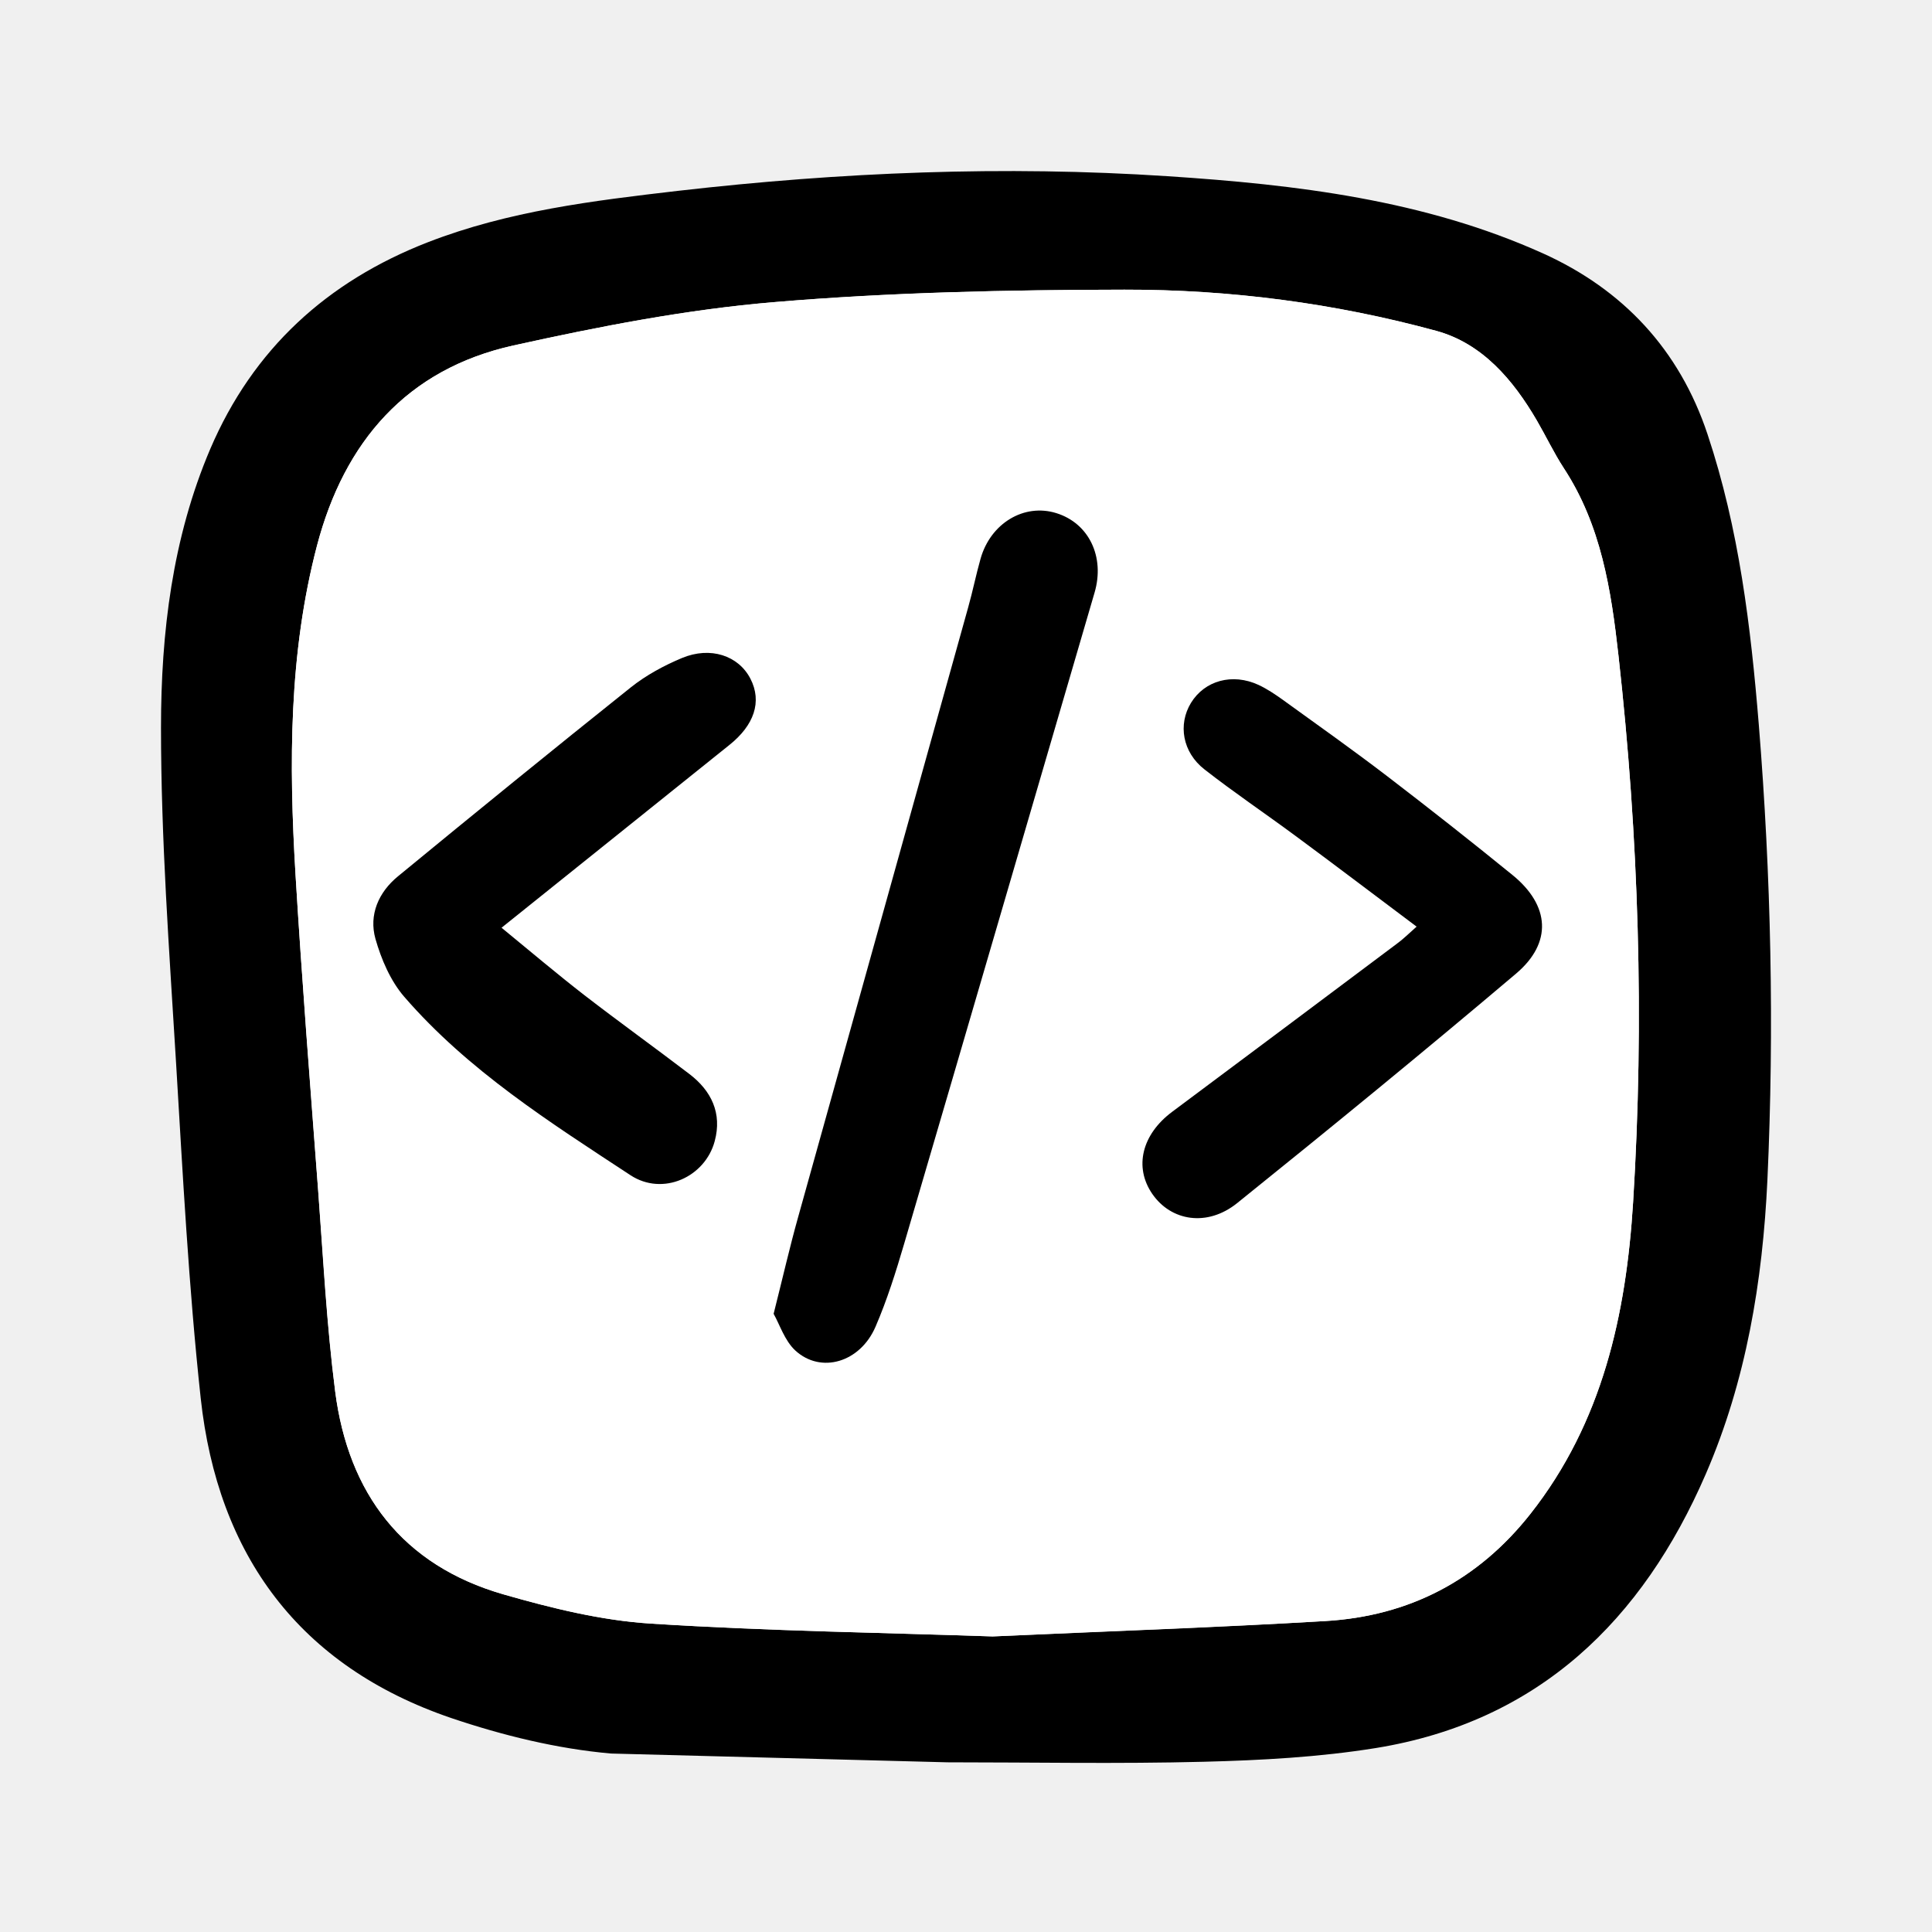
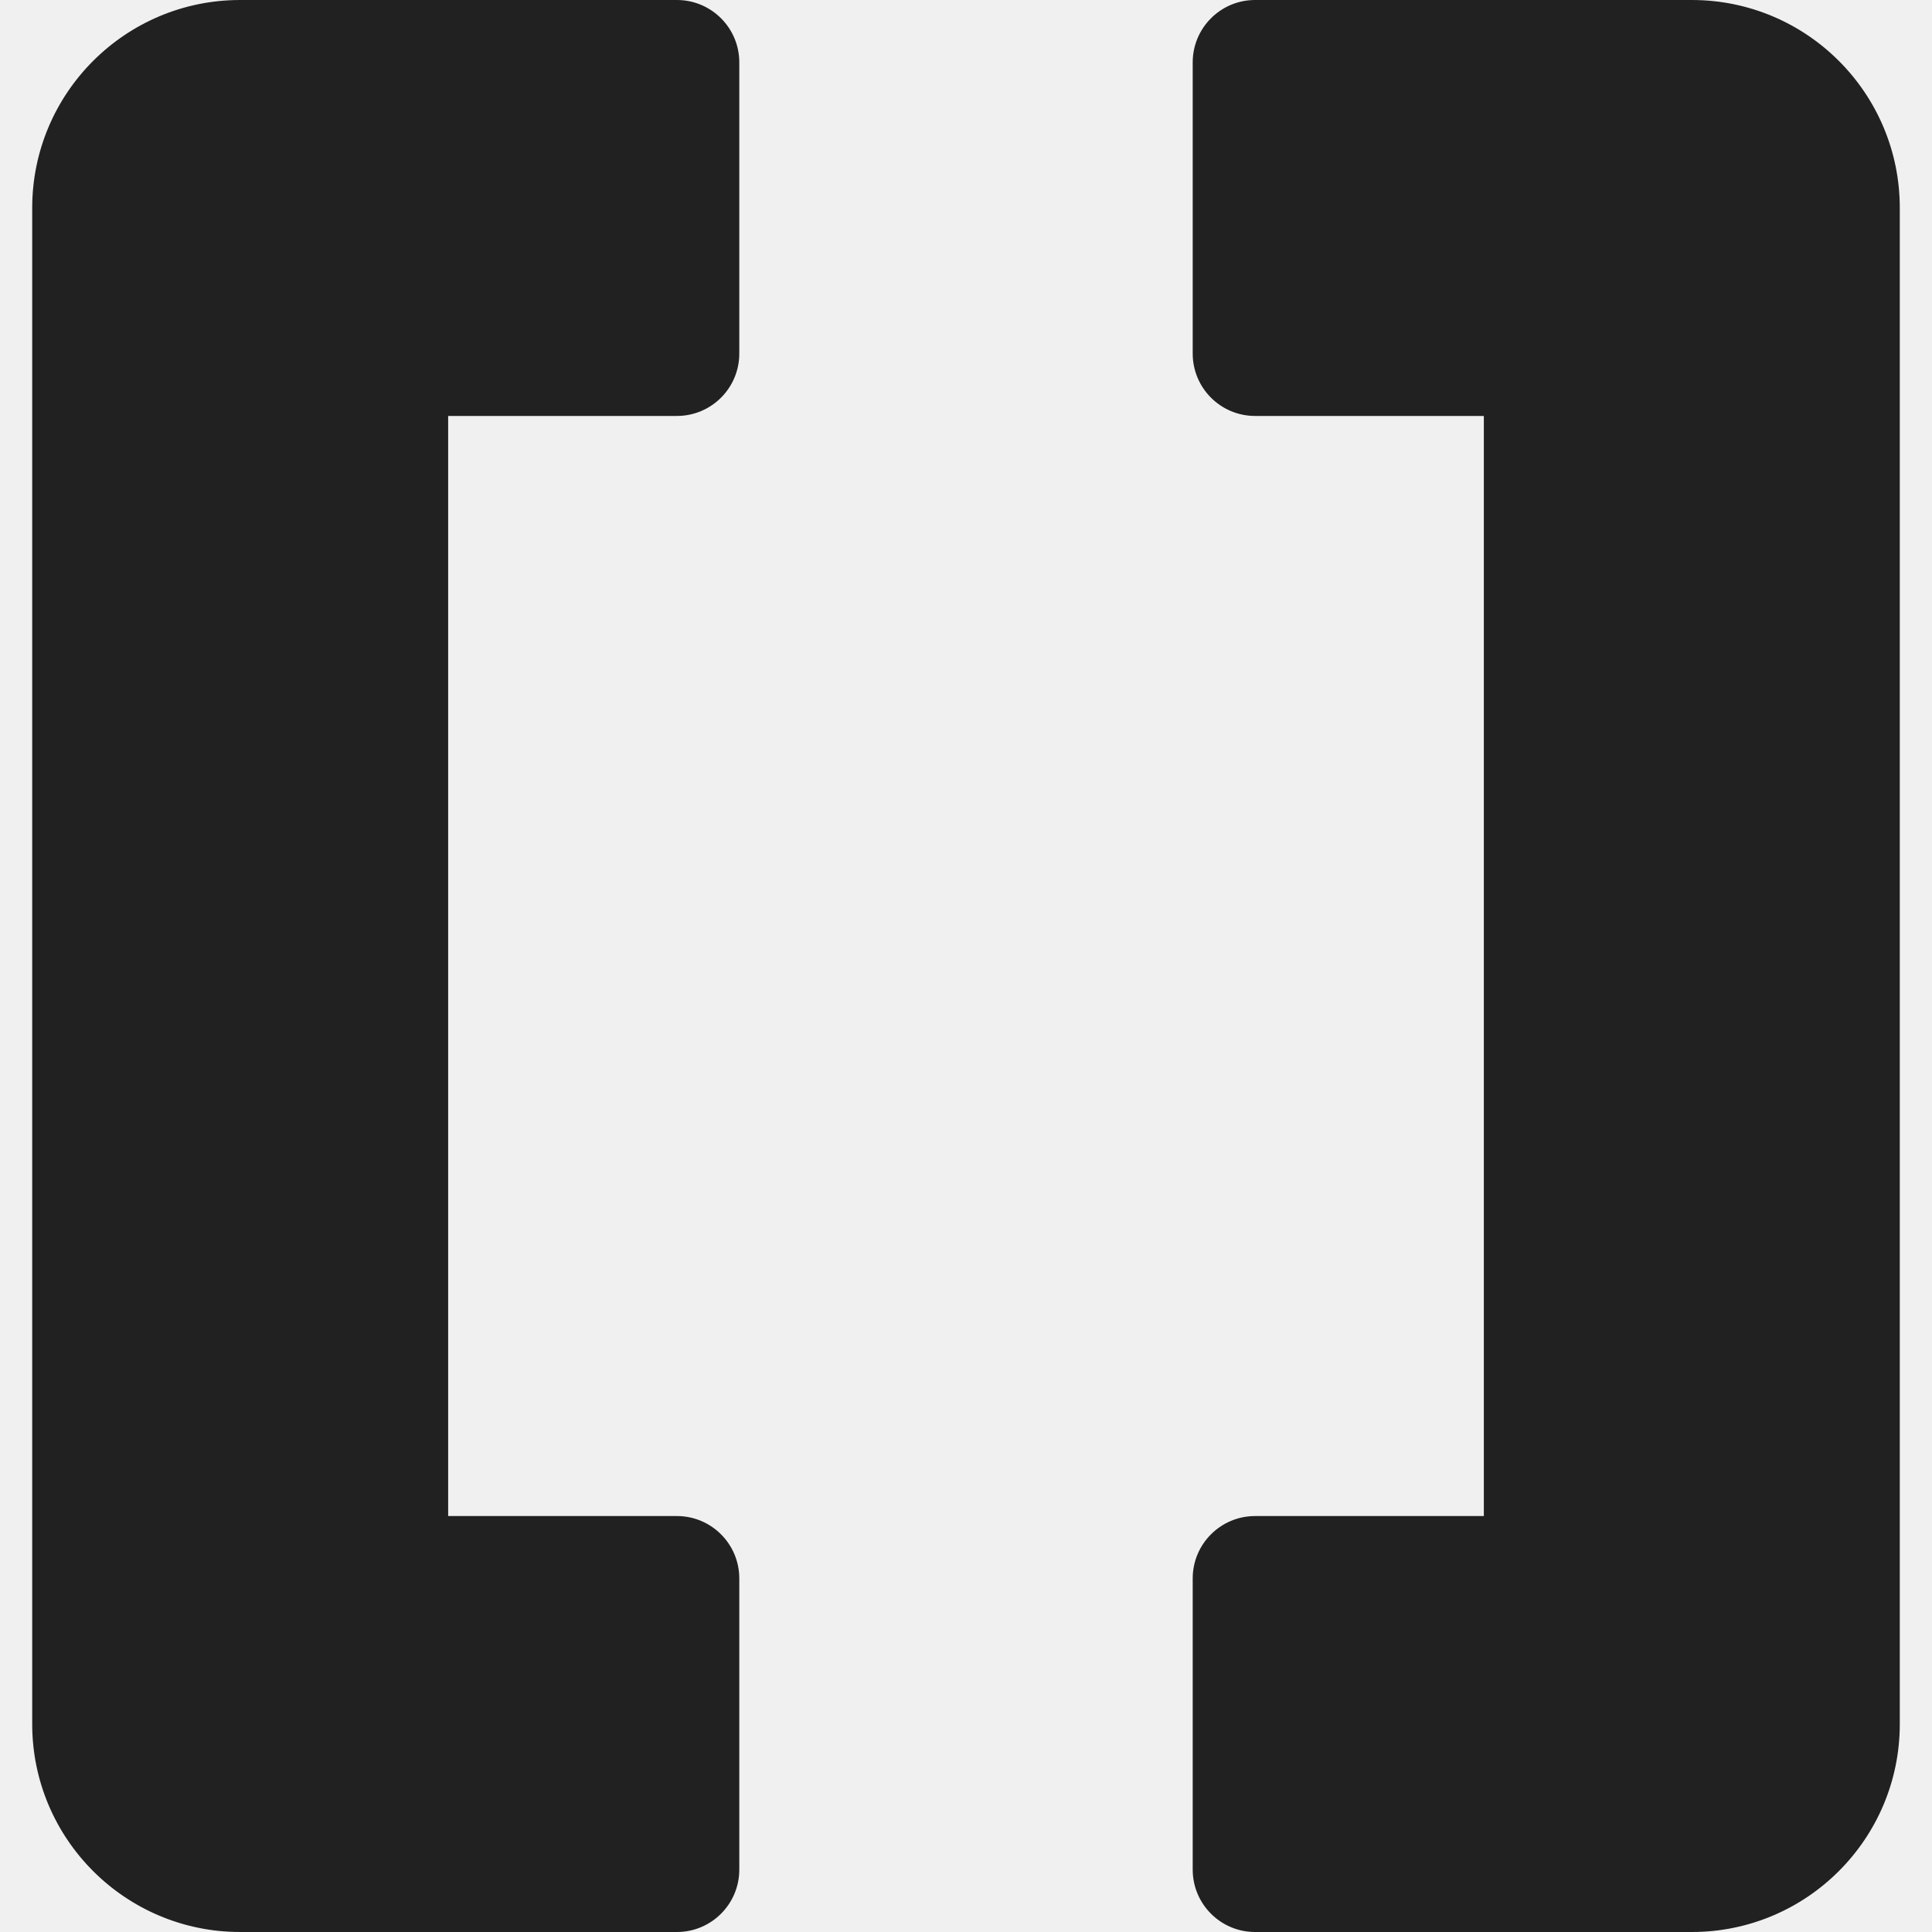
- <svg xmlns="http://www.w3.org/2000/svg" width="60px" height="60px" viewBox="0 0 960 960" fill="none">
-   <path d="M303.58 871.32C276.758 868.956 249.754 862.319 224.204 853.681C148.738 827.95 108.186 772.76 99.73 694.747C93.729 639.284 90.82 583.457 87.456 527.63C84.091 472.258 80 416.886 80 361.513C80 314.415 85.637 267.317 104.458 223.128C125.734 173.393 162.558 139.842 212.566 120.385C252.572 104.837 294.67 99.745 336.858 94.835C417.78 85.561 498.884 82.197 580.169 87.561C644.088 91.744 707.644 99.29 766.744 125.931C806.386 143.843 834.482 173.666 848.484 215.854C864.123 262.771 869.942 311.233 873.943 360.149C880.034 435.434 881.671 510.809 878.216 586.276C875.852 636.738 867.669 686.11 847.575 732.48C816.115 805.128 764.471 855.5 683.64 868.593C655.454 873.139 626.631 874.685 598.081 875.412C555.711 876.503 513.25 875.685 470.789 875.685L303.58 871.32ZM493.247 813.129C552.71 810.493 605.628 808.674 658.545 805.492C700.097 803.037 734.375 785.307 760.47 752.211C796.294 706.749 808.023 653.013 811.478 597.459C817.115 506.718 814.297 416.067 804.204 325.689C800.567 293.048 795.567 260.952 777.018 232.584C772.108 225.037 768.199 216.763 763.653 208.944C751.832 188.668 736.466 170.574 713.645 164.391C663.091 150.571 610.992 143.843 558.711 143.934C500.702 144.025 442.511 145.298 384.775 150.116C341.223 153.753 297.852 162.209 255.118 171.665C202.11 183.394 171.105 219.491 157.558 270.954C143.464 324.598 143.555 379.425 146.829 434.343C150.011 486.806 154.193 539.268 158.103 591.731C160.649 625.009 162.377 658.378 166.559 691.474C173.105 742.118 200.019 777.76 250.118 792.217C274.03 799.127 298.852 805.219 323.493 806.765C382.138 810.493 440.875 811.311 493.247 813.129Z" fill="#000000" />
-   <path d="M493.247 813.13C440.875 811.312 382.139 810.493 323.493 806.766C298.762 805.22 274.031 799.037 250.118 792.218C200.019 777.761 173.106 742.119 166.559 691.475C162.286 658.47 160.558 625.01 158.103 591.732C154.103 539.269 150.011 486.897 146.829 434.344C143.556 379.517 143.465 324.69 157.558 270.954C171.106 219.583 202.11 183.395 255.119 171.666C297.853 162.21 341.223 153.754 384.775 150.117C442.512 145.207 500.703 144.025 558.712 143.934C611.084 143.844 663.092 150.663 713.645 164.392C736.467 170.666 751.833 188.669 763.653 208.945C768.199 216.764 772.109 225.038 777.019 232.585C795.567 260.862 800.568 293.049 804.205 325.69C814.297 416.068 817.116 506.719 811.479 597.46C808.024 653.014 796.294 706.75 760.471 752.212C734.376 785.308 700.188 803.038 658.546 805.493C605.628 808.584 552.711 810.403 493.247 813.13ZM384.412 652.832C387.321 658.015 389.776 666.107 395.141 671.017C407.87 682.837 427.327 677.018 435.056 659.197C440.784 645.922 445.148 632.011 449.24 618.1C480.881 510.265 512.341 402.339 543.891 294.413C549.074 276.683 541.073 259.953 524.797 254.952C508.886 250.042 492.247 259.953 487.246 277.592C484.973 285.593 483.336 293.776 481.063 301.868C452.877 402.793 424.691 503.718 396.595 604.734C392.413 619.736 388.958 634.92 384.412 652.832ZM249.209 460.984C288.397 429.616 325.311 399.884 362.408 370.334C374.774 360.514 378.865 348.694 372.955 337.328C367.045 325.872 353.134 321.144 338.95 327.054C330.04 330.782 321.129 335.601 313.582 341.602C274.758 372.607 236.298 403.975 197.837 435.526C188.199 443.436 183.289 454.71 186.653 466.621C189.472 476.805 194.109 487.534 200.928 495.353C232.661 531.995 273.303 557.727 313.31 584.003C329.494 594.641 350.497 584.913 355.225 567.092C358.862 553.18 353.589 542.088 342.587 533.723C325.311 520.539 307.581 507.81 290.397 494.535C276.94 484.079 264.029 473.077 249.209 460.984ZM703.916 460.439C699.825 463.985 697.097 466.803 693.915 469.167C656.818 496.99 619.63 524.721 582.443 552.544C567.44 563.818 563.531 580.003 572.532 593.278C581.897 606.916 599.809 609.826 614.72 597.915C661.364 560.454 707.644 522.539 753.288 483.897C771.472 468.531 770.108 449.982 751.56 434.889C731.011 418.159 710.19 401.793 689.187 385.7C672.184 372.698 654.727 360.332 637.36 347.785C633.542 345.057 629.541 342.42 625.359 340.42C612.356 334.419 598.627 338.238 591.808 349.33C585.261 360.059 587.534 373.88 598.536 382.426C613.175 393.792 628.541 404.066 643.361 415.159C663.455 429.888 683.277 444.982 703.916 460.439Z" fill="white" />
-   <path d="M384.414 652.83C388.96 634.827 392.415 619.643 396.598 604.732C424.693 503.807 452.97 402.882 481.066 301.866C483.339 293.865 484.975 285.591 487.248 277.589C492.249 259.95 508.888 250.04 524.8 254.95C541.075 259.95 549.076 276.68 543.894 294.41C512.343 402.336 480.884 510.262 449.242 618.097C445.151 632.009 440.787 645.92 435.058 659.195C427.421 677.016 407.872 682.744 395.143 671.015C389.869 666.105 387.415 658.104 384.414 652.83Z" fill="#000000" />
-   <path d="M249.212 460.985C263.941 473.077 276.943 484.079 290.309 494.444C307.494 507.719 325.224 520.448 342.499 533.632C353.501 541.997 358.865 553.181 355.137 567.001C350.409 584.822 329.406 594.551 313.222 583.913C273.216 557.636 232.573 531.905 200.841 495.263C194.021 487.352 189.475 476.714 186.566 466.531C183.201 454.529 188.111 443.345 197.749 435.435C236.119 403.885 274.67 372.516 313.495 341.511C321.041 335.51 329.952 330.691 338.862 326.964C353.046 321.054 366.958 325.782 372.868 337.238C378.778 348.694 374.686 360.423 362.32 370.243C325.315 399.884 288.4 429.616 249.212 460.985Z" fill="#000000" />
-   <path d="M703.913 460.437C683.274 444.981 663.452 429.887 643.358 415.067C628.447 404.065 613.081 393.7 598.533 382.334C587.532 373.788 585.258 359.967 591.805 349.238C598.624 338.146 612.354 334.327 625.356 340.328C629.629 342.328 633.539 344.965 637.358 347.693C654.724 360.24 672.181 372.606 689.184 385.608C710.187 401.701 731.009 418.067 751.557 434.797C770.106 449.89 771.469 468.439 753.285 483.805C707.641 522.447 661.27 560.362 614.718 597.823C599.897 609.734 581.894 606.824 572.529 593.186C563.437 579.911 567.347 563.726 582.44 552.452C619.627 524.72 656.815 496.898 693.912 469.075C697.094 466.802 699.913 463.983 703.913 460.437Z" fill="#000000" />
+ <svg xmlns="http://www.w3.org/2000/svg" fill="#212121" height="40px" width="40px" version="1.1" id="Layer_1" viewBox="0 0 464.482 464.482" xml:space="preserve">
+   <g>
+     <g>
+       <g>
+         <path d="M162.738,0H57.744c-27.614,0-50,22.386-50,50v364.482c0,27.614,22.386,50,50,50h104.994c8.284,0,15-6.716,15-15v-70     c0-8.284-6.716-15-15-15h-54.994V100h54.994c8.284,0,15-6.716,15-15V15C177.738,6.716,171.022,0,162.738,0z" />
+         <path d="M406.738,0H301.744c-8.284,0-15,6.716-15,15v70c0,8.284,6.716,15,15,15h54.994v264.482h-54.994c-8.284,0-15,6.716-15,15     v70c0,8.284,6.716,15,15,15h104.994c27.614,0,50-22.386,50-50V50h0C456.738,22.386,434.352,0,406.738,0z" />
+       </g>
+     </g>
+   </g>
</svg>
